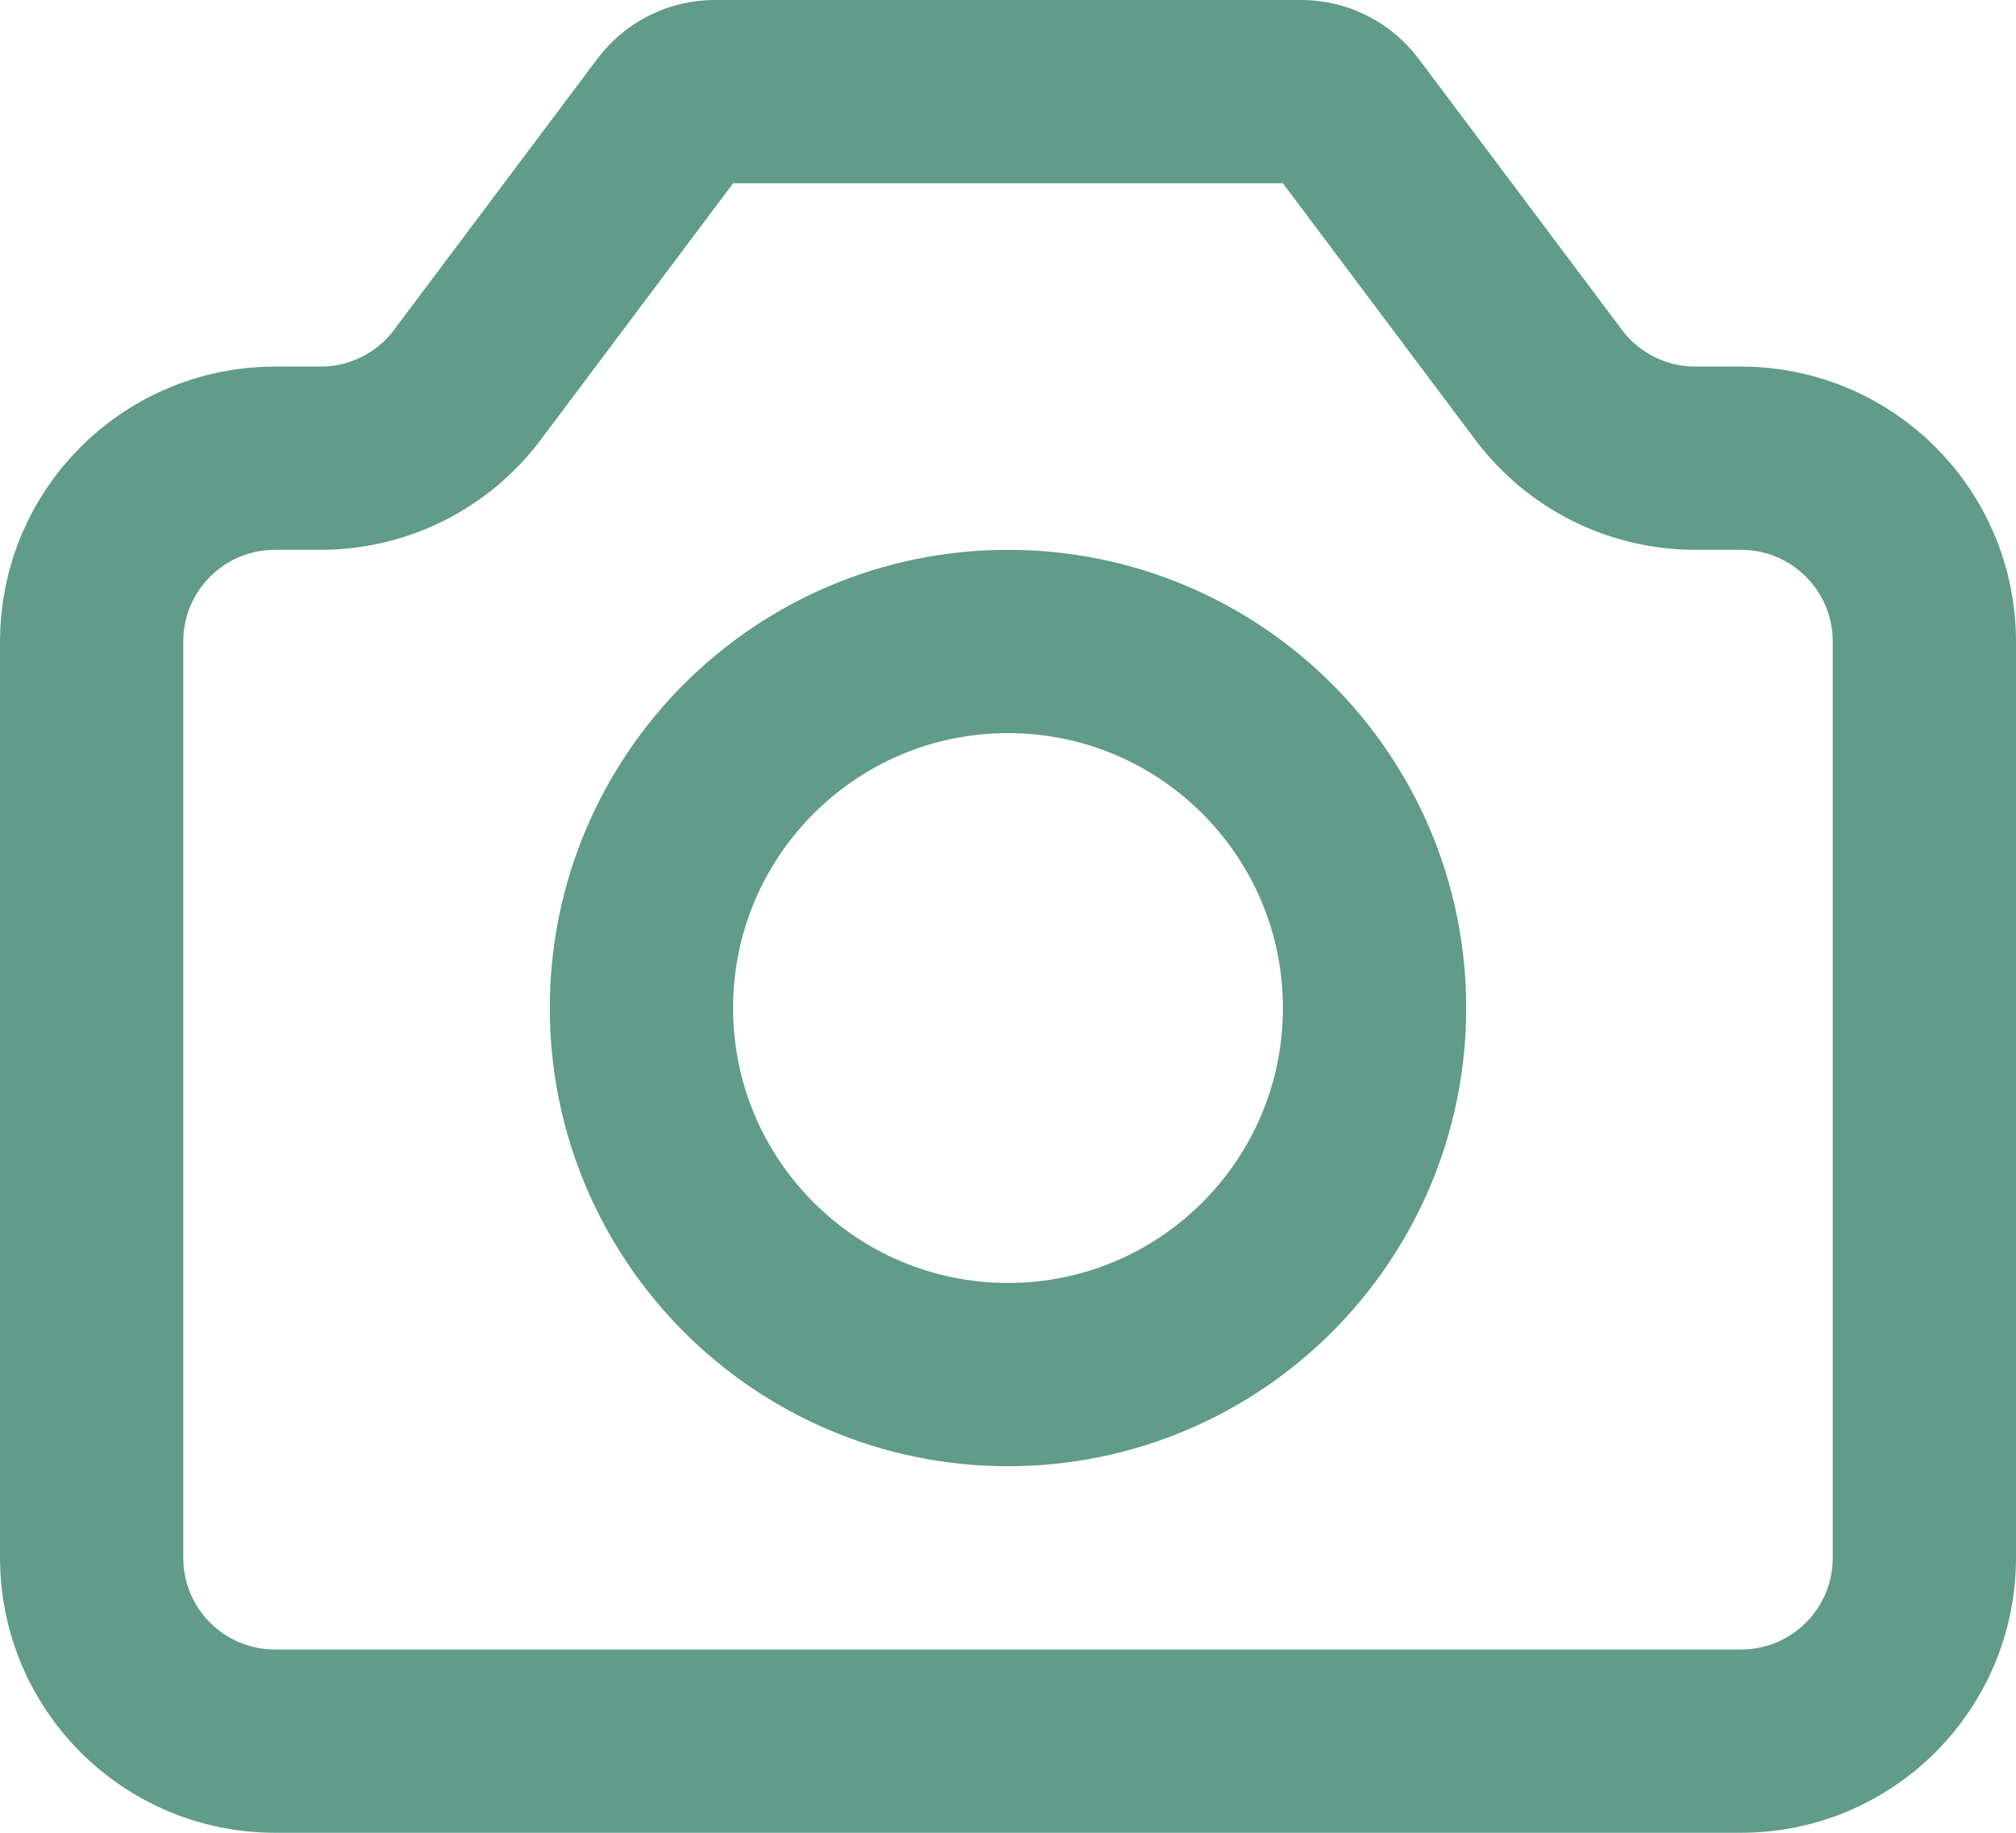
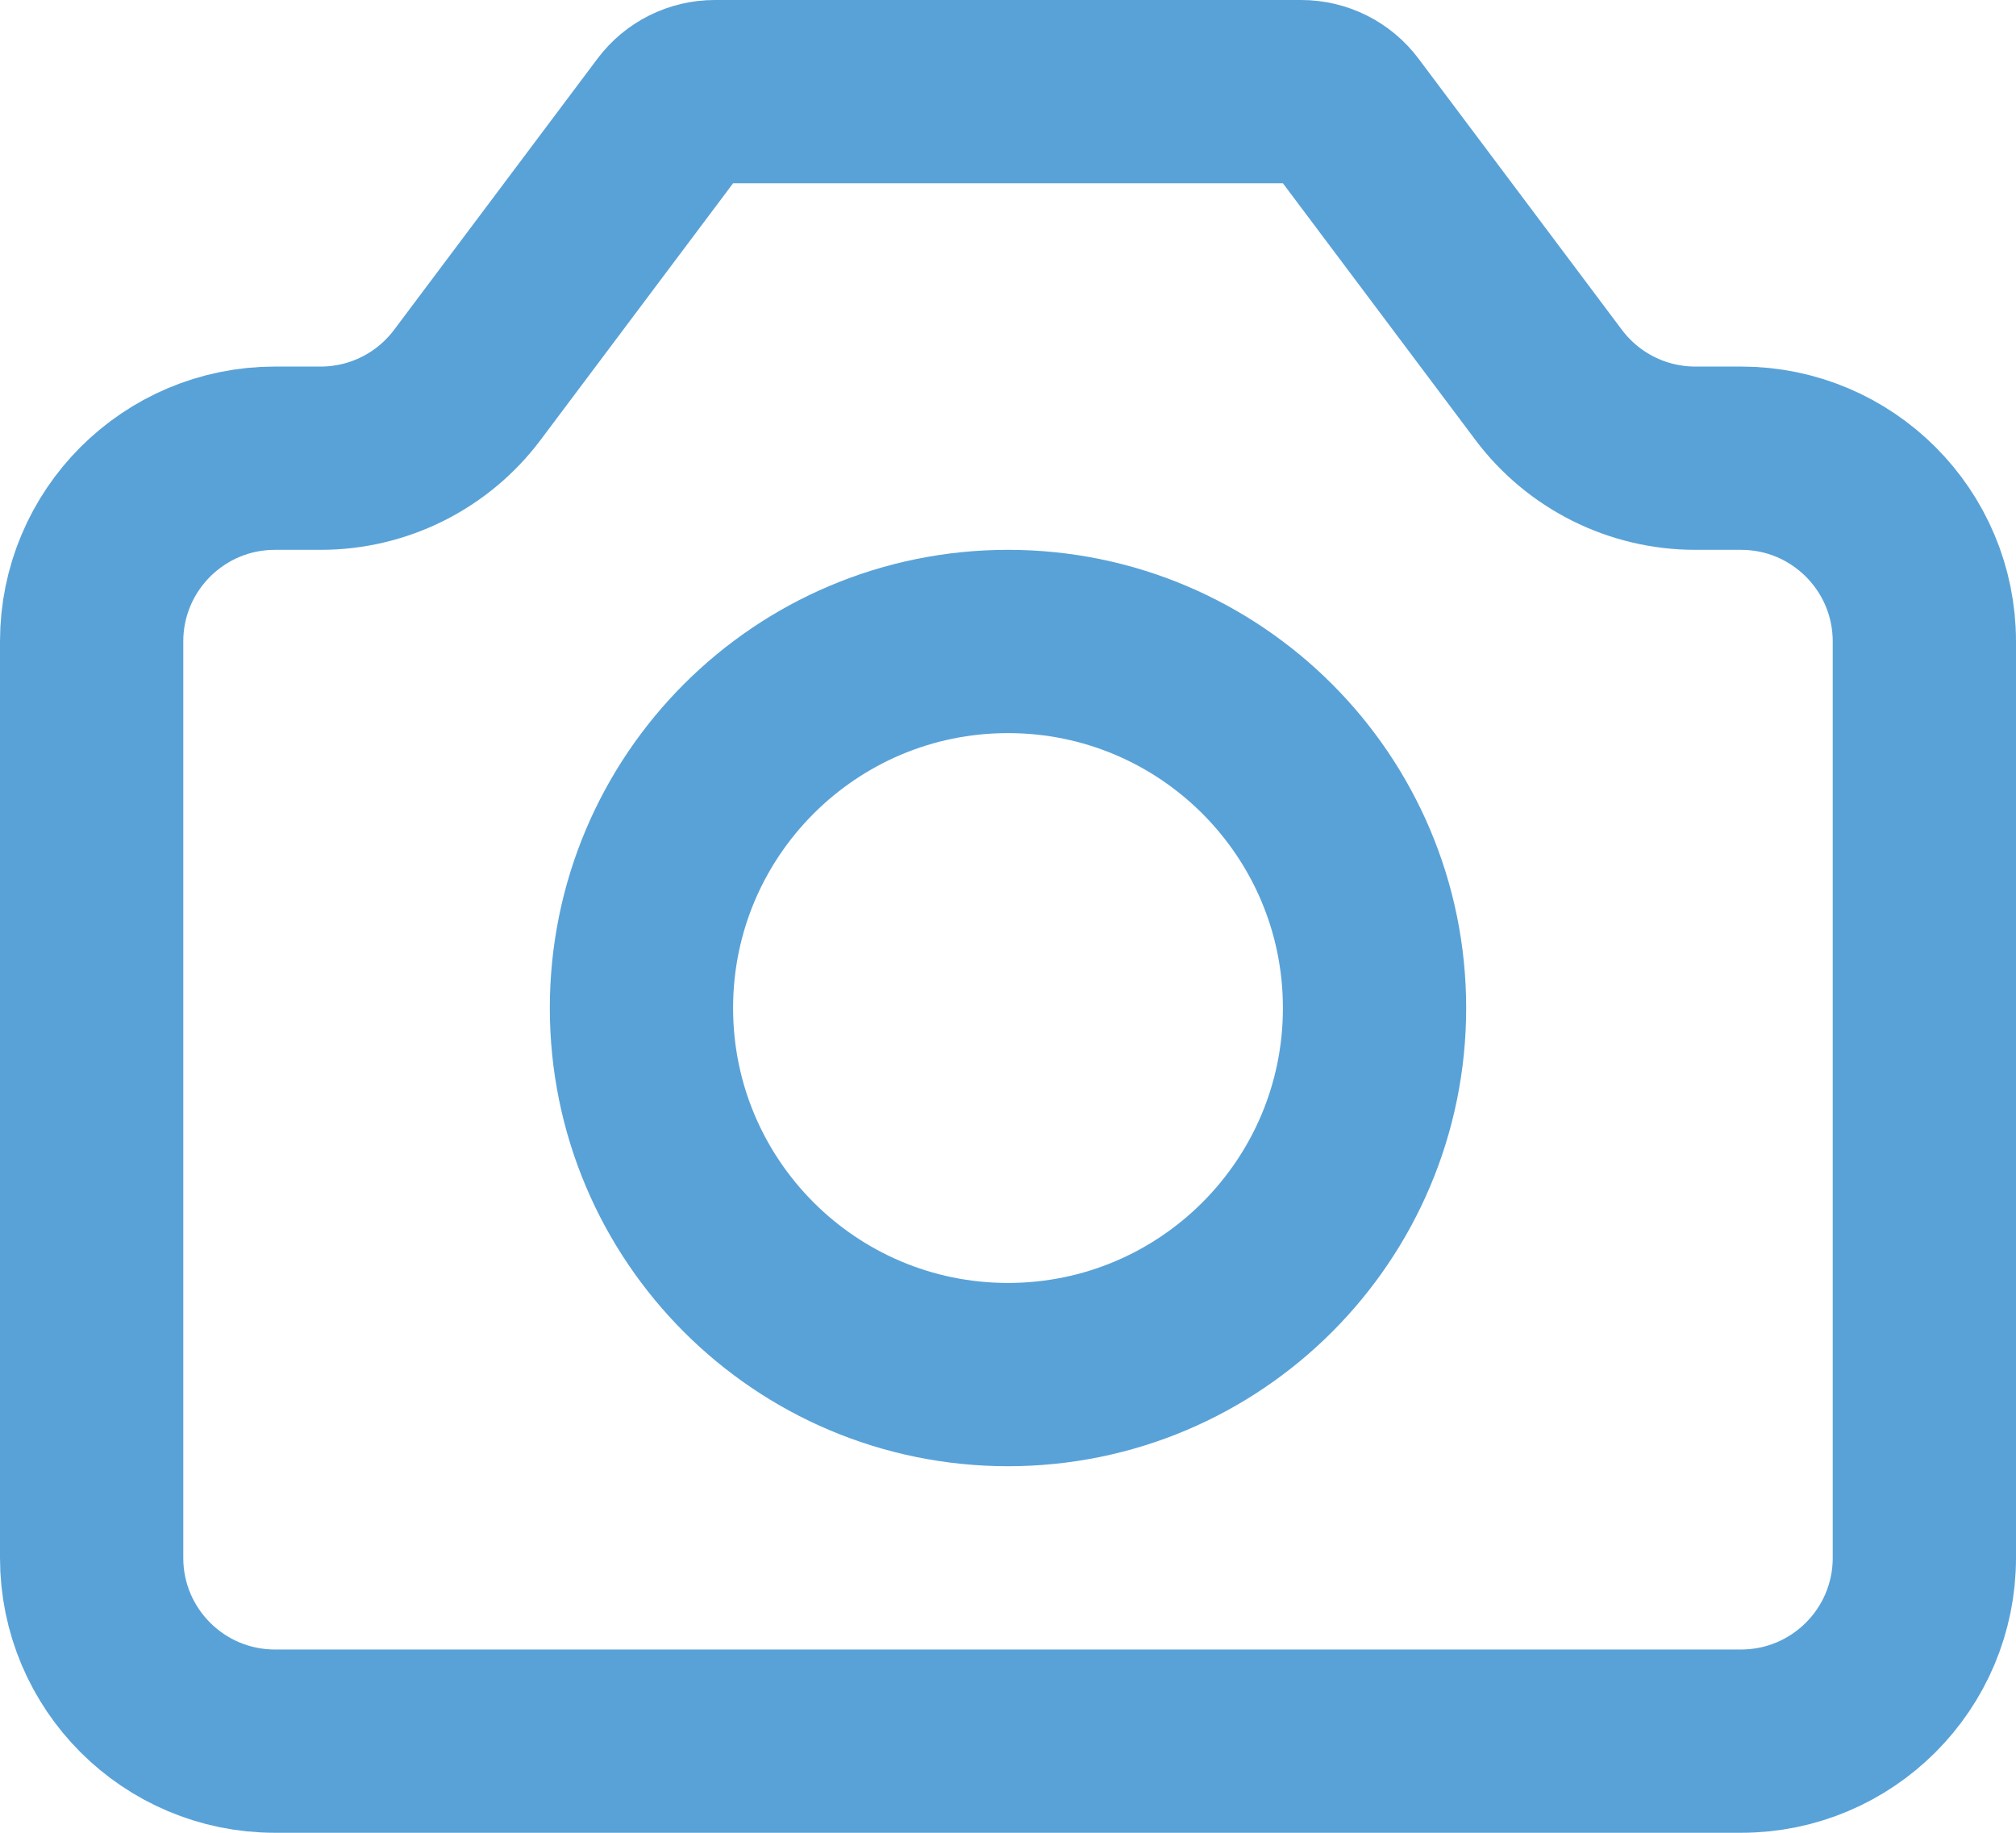
<svg xmlns="http://www.w3.org/2000/svg" width="22" height="20" stroke-width="2" viewBox="0 0 22 20" fill="none" color="#000000" version="1.1" id="svg6">
  <defs id="defs10" />
-   <path d="M 1,17 V 7 A 2,2 0 0 1 3,5 H 3.5 A 2,2 0 0 0 5.1,4.2 L 7.32,1.24 A 0.6,0.6 0 0 1 7.8,1 h 6.4 a 0.6,0.6 0 0 1 0.48,0.24 L 16.9,4.2 A 2,2 0 0 0 18.5,5 H 19 a 2,2 0 0 1 2,2 v 10 a 2,2 0 0 1 -2,2 H 3 A 2,2 0 0 1 1,17 Z" stroke="#000000" stroke-width="2" stroke-linecap="round" stroke-linejoin="round" id="path2" style="stroke:#619b8a;stroke-opacity:1" />
-   <path d="m 11,15 a 4,4 0 1 0 0,-8 4,4 0 0 0 0,8 z" stroke="#000000" stroke-width="2" stroke-linecap="round" stroke-linejoin="round" id="path4" style="stroke:#619b8a;stroke-opacity:1" />
+   <path d="M 1,17 V 7 A 2,2 0 0 1 3,5 H 3.5 A 2,2 0 0 0 5.1,4.2 L 7.32,1.24 A 0.6,0.6 0 0 1 7.8,1 h 6.4 a 0.6,0.6 0 0 1 0.48,0.24 L 16.9,4.2 A 2,2 0 0 0 18.5,5 H 19 a 2,2 0 0 1 2,2 v 10 a 2,2 0 0 1 -2,2 H 3 A 2,2 0 0 1 1,17 Z" stroke="#000000" stroke-width="2" stroke-linecap="round" stroke-linejoin="round" id="path2" style="stroke:#59a2d8;stroke-opacity:1" />
+   <path d="m 11,15 a 4,4 0 1 0 0,-8 4,4 0 0 0 0,8 z" stroke="#000000" stroke-width="2" stroke-linecap="round" stroke-linejoin="round" id="path4" style="stroke:#59a2d8;stroke-opacity:1" />
</svg>
